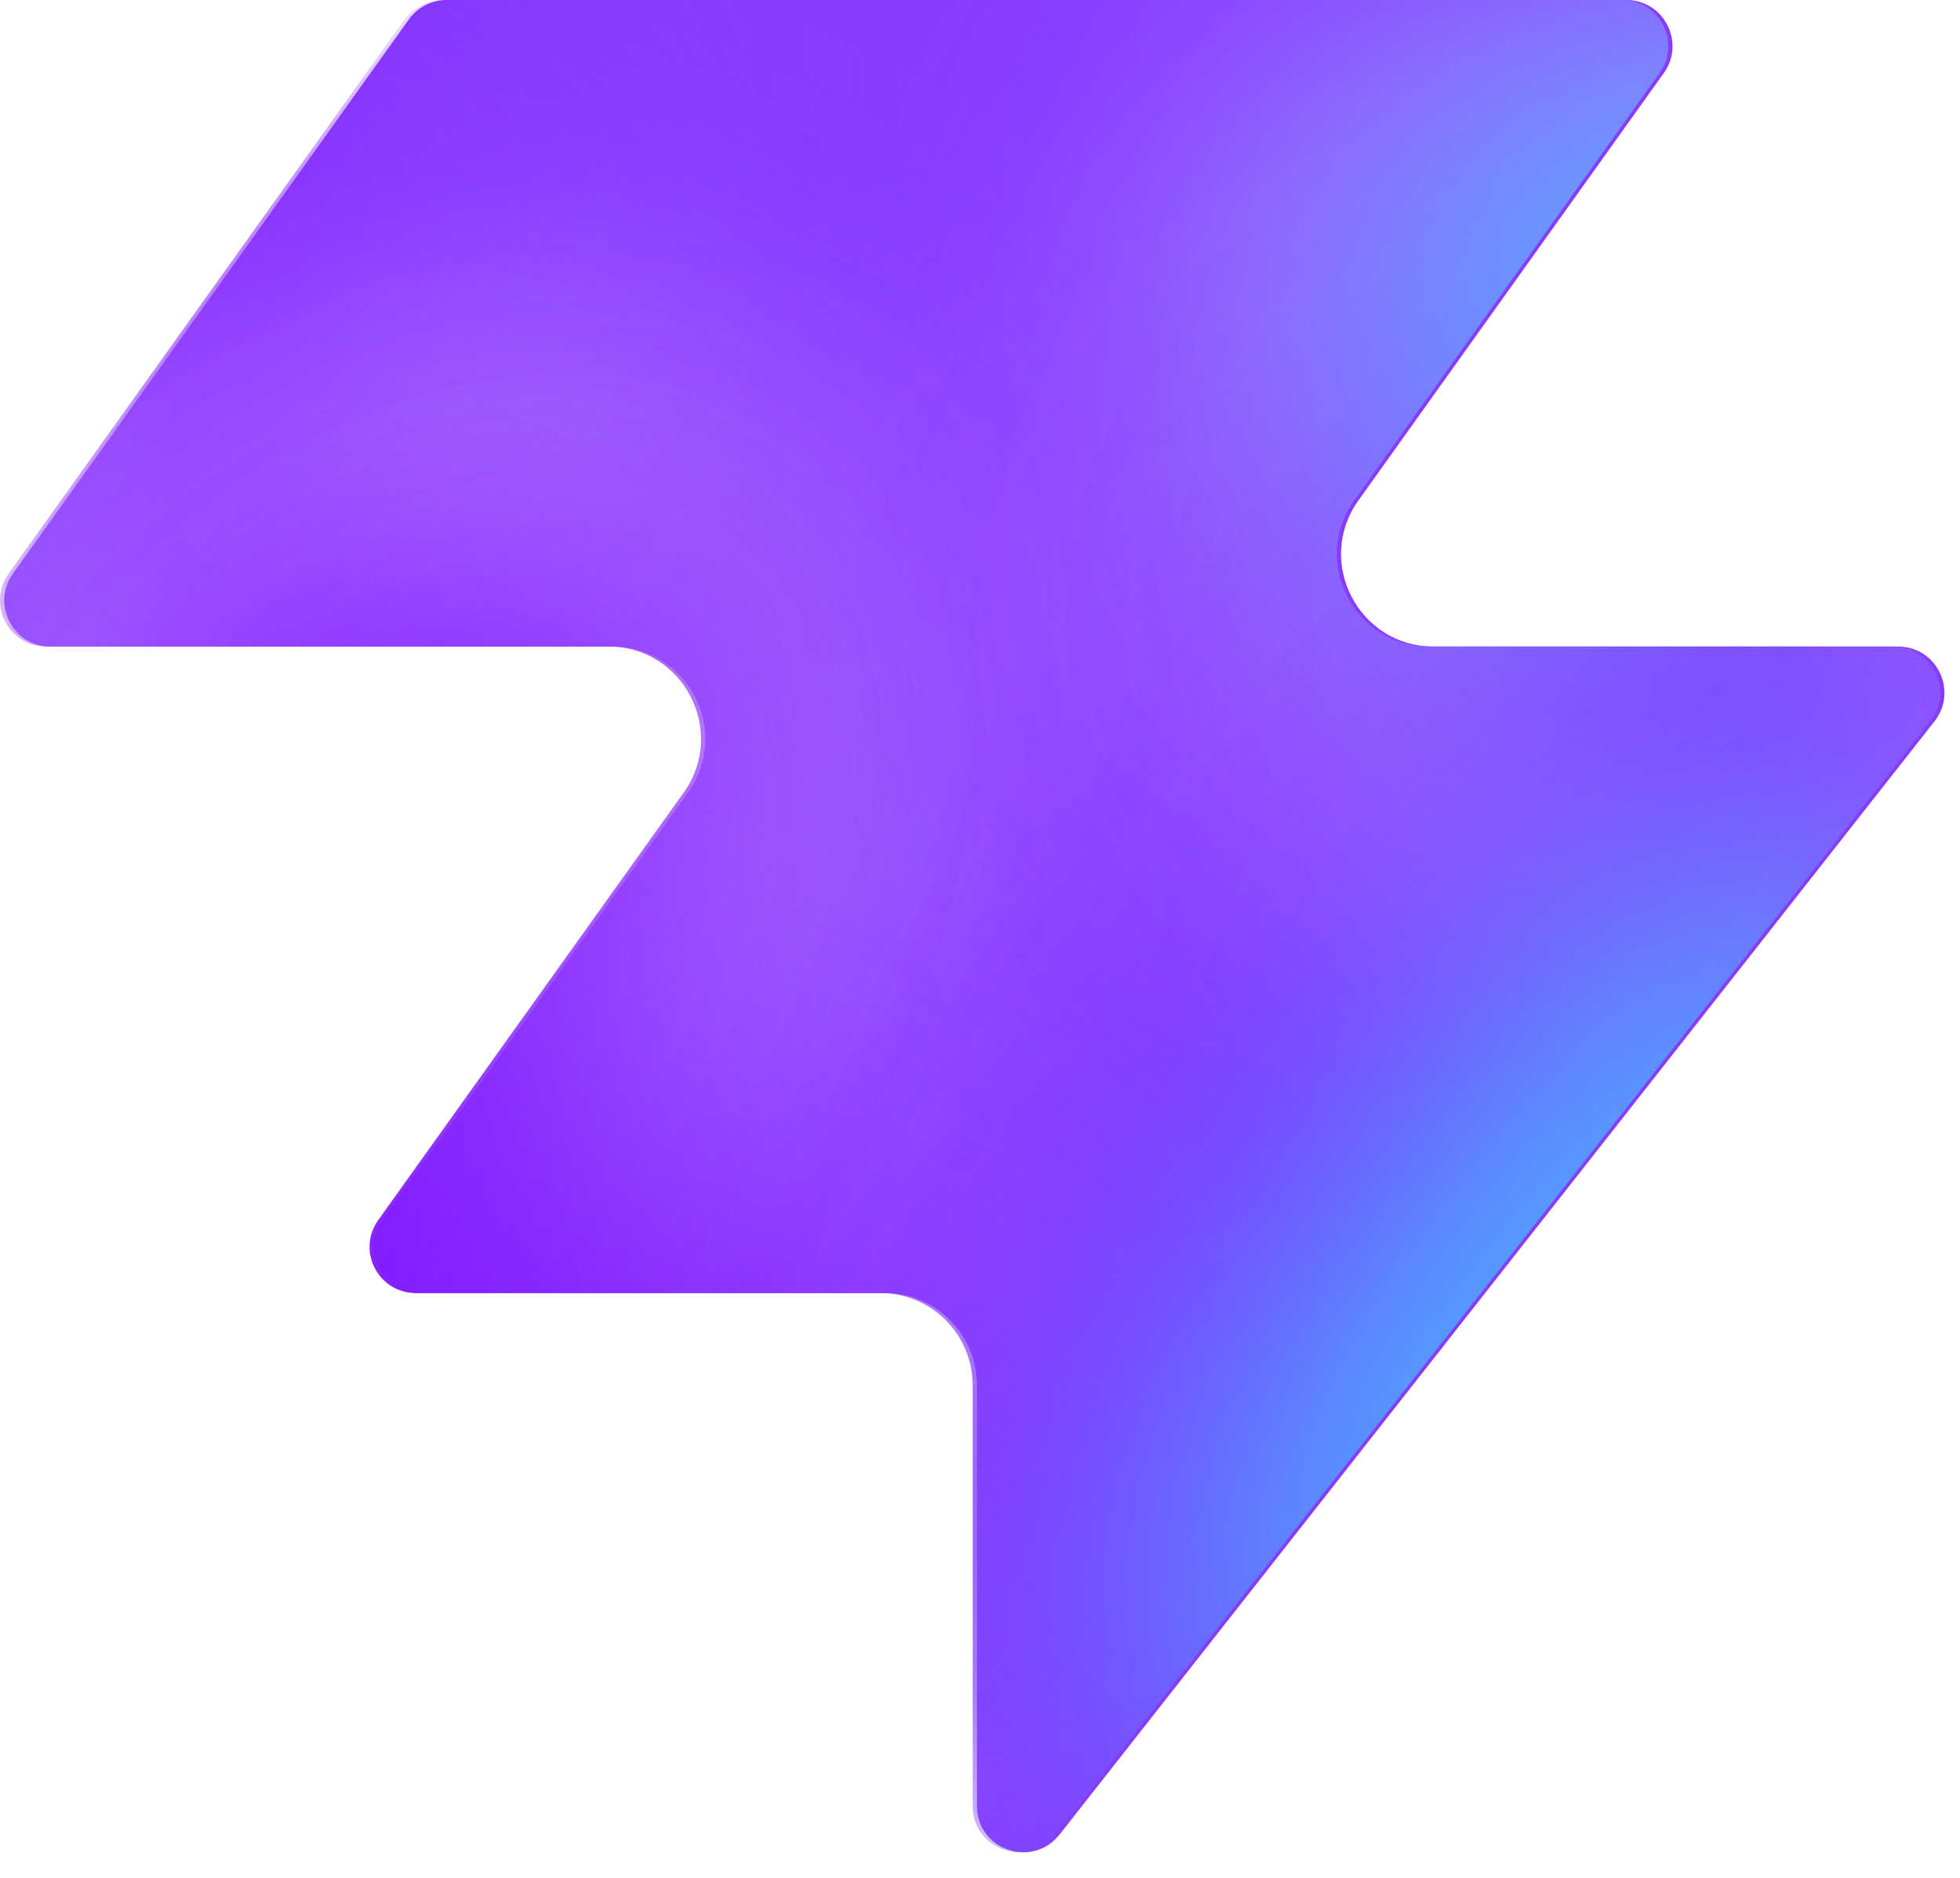
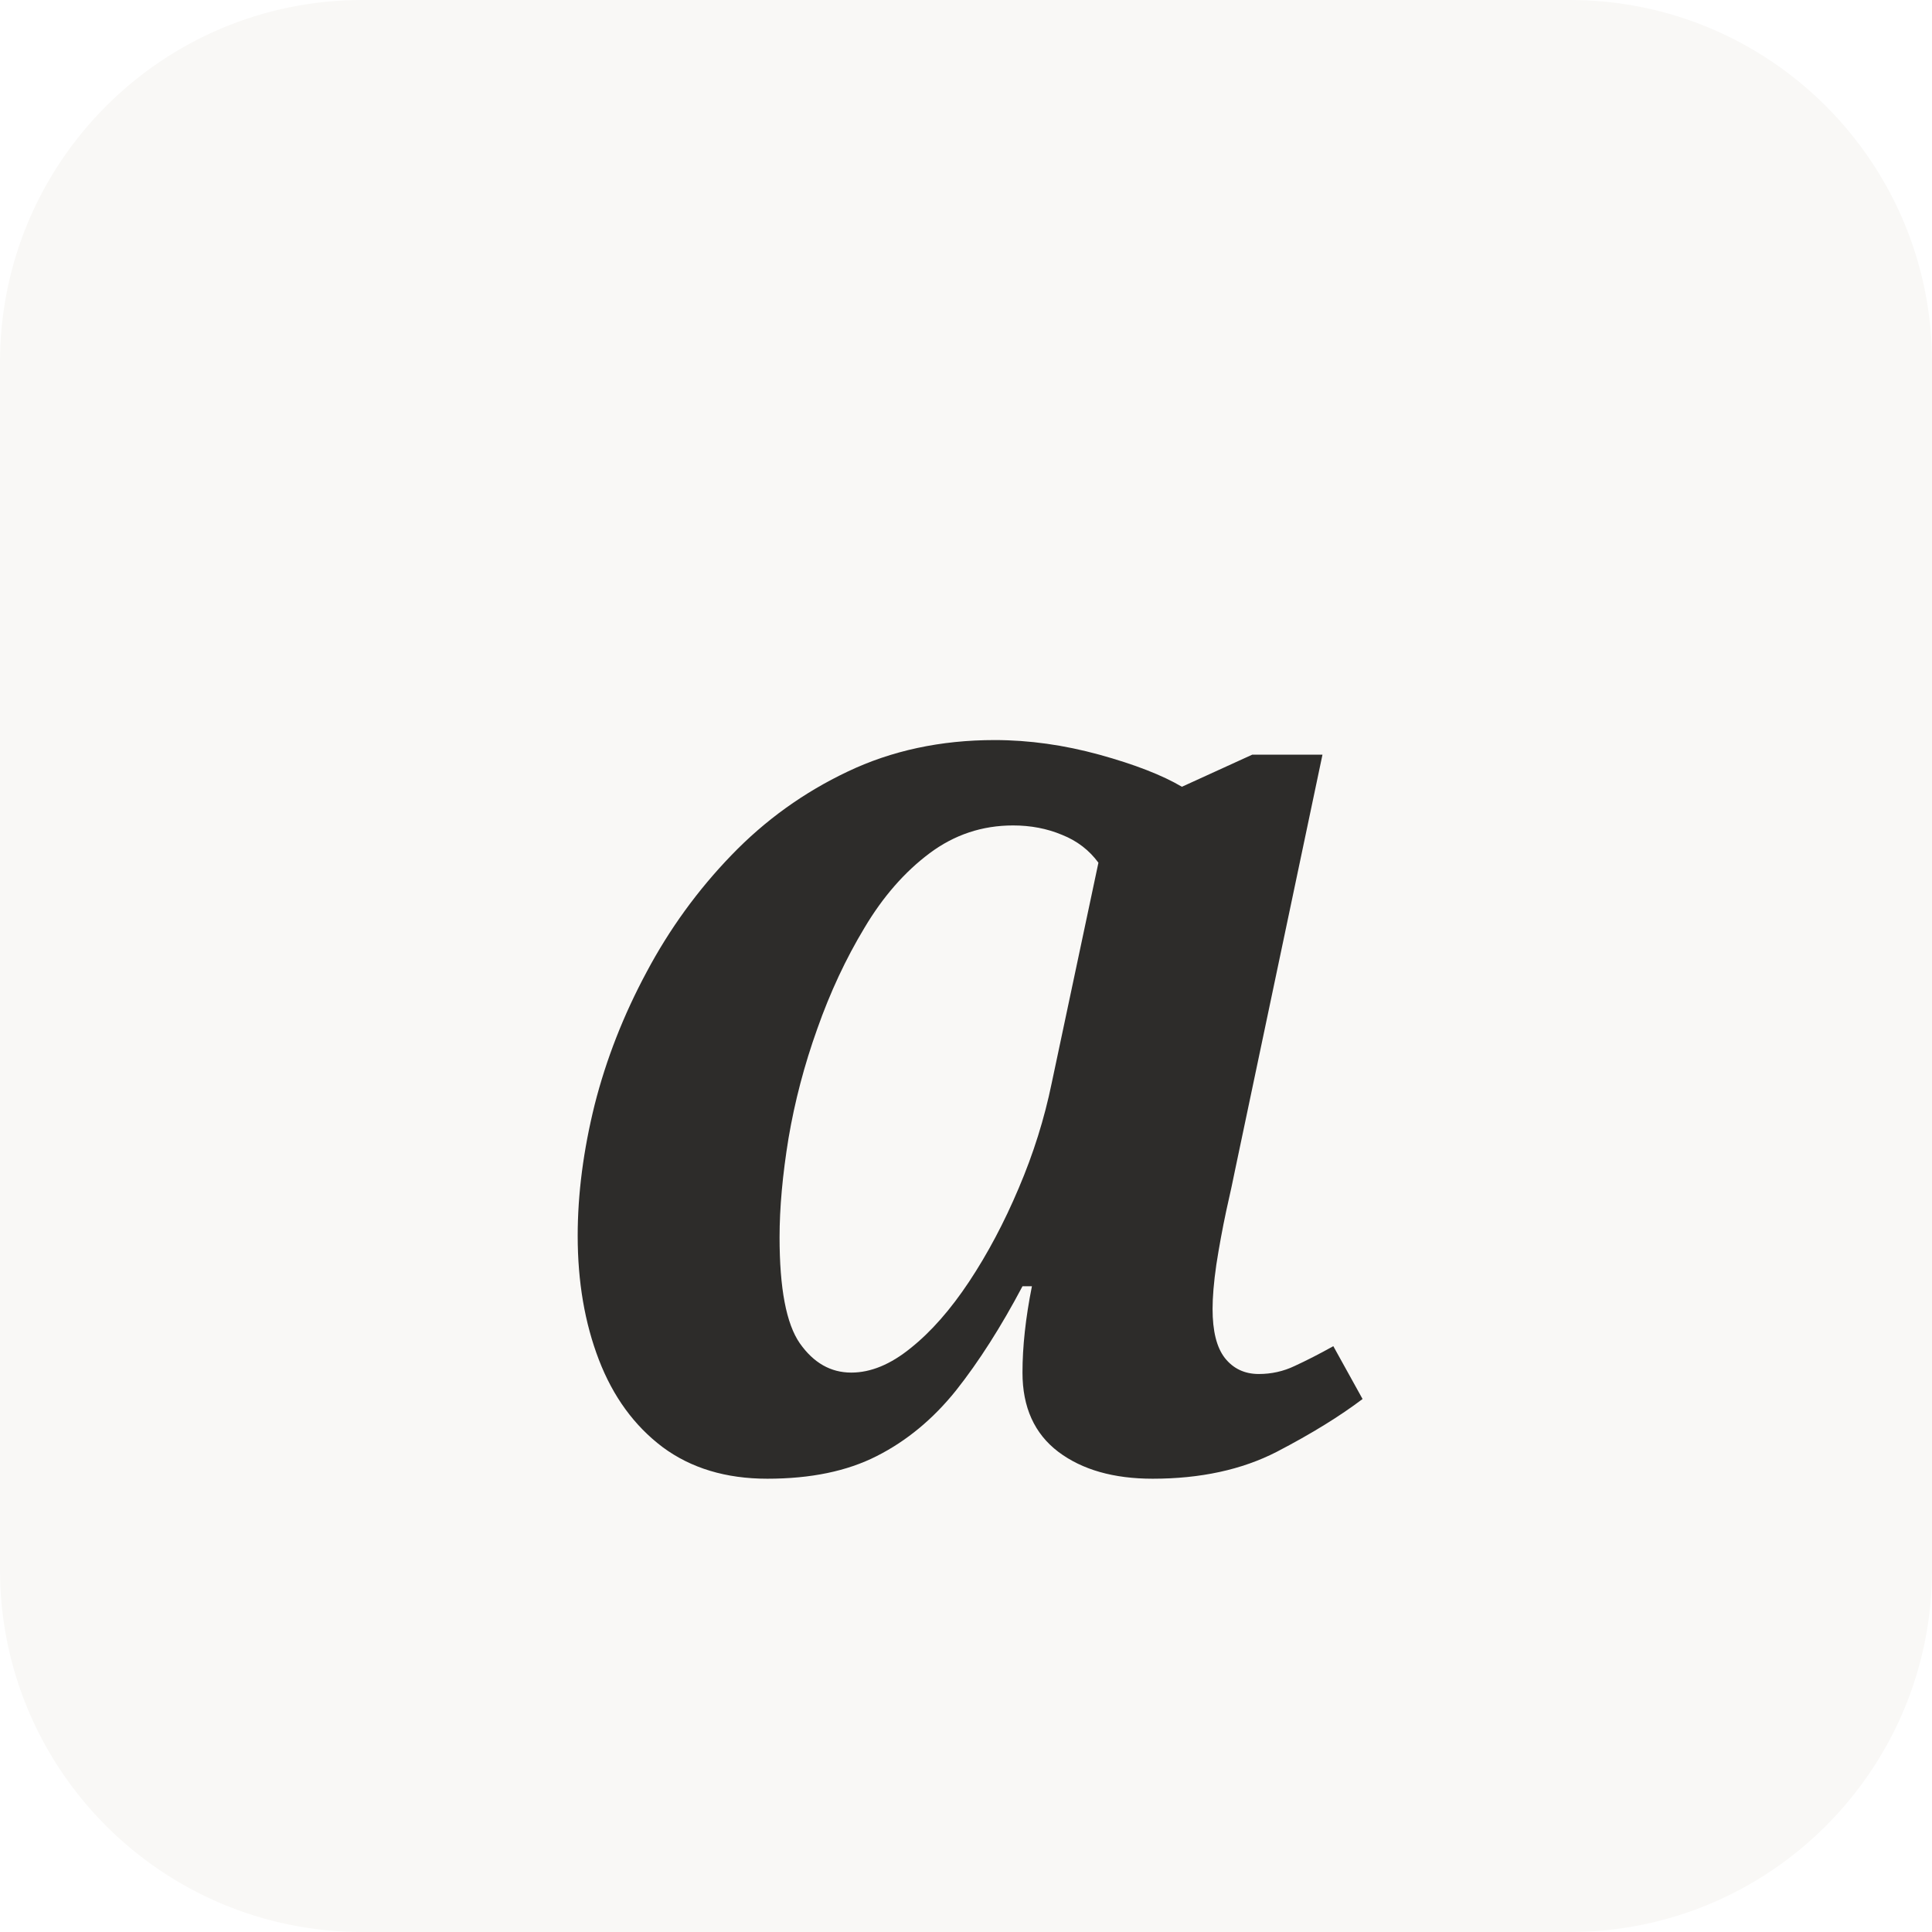
- <svg xmlns="http://www.w3.org/2000/svg" width="48" height="46" fill="none" viewBox="0 0 48 46">
-   <path fill="#863bff" d="M25.946 44.938c-.664.845-2.021.375-2.021-.698V33.937a2.26 2.26 0 0 0-2.262-2.262H10.287c-.92 0-1.456-1.04-.92-1.788l7.48-10.471c1.07-1.497 0-3.578-1.842-3.578H1.237c-.92 0-1.456-1.04-.92-1.788L10.013.474c.214-.297.556-.474.92-.474h28.894c.92 0 1.456 1.04.92 1.788l-7.48 10.471c-1.07 1.498 0 3.579 1.842 3.579h11.377c.943 0 1.473 1.088.89 1.83L25.947 44.94z" style="fill:#863bff;fill:color(display-p3 .525 .23 1);fill-opacity:1" />
-   <mask id="a" width="48" height="46" x="0" y="0" maskUnits="userSpaceOnUse" style="mask-type:alpha">
-     <path fill="#000" d="M25.842 44.938c-.664.844-2.021.375-2.021-.698V33.937a2.26 2.26 0 0 0-2.262-2.262H10.183c-.92 0-1.456-1.04-.92-1.788l7.48-10.471c1.07-1.498 0-3.579-1.842-3.579H1.133c-.92 0-1.456-1.04-.92-1.787L9.91.473c.214-.297.556-.474.92-.474h28.894c.92 0 1.456 1.04.92 1.788l-7.48 10.471c-1.07 1.498 0 3.578 1.842 3.578h11.377c.943 0 1.473 1.088.89 1.832L25.843 44.94z" style="fill:#000;fill-opacity:1" />
-   </mask>
-   <g mask="url(#a)">
-     <g filter="url(#b)">
-       <ellipse cx="5.508" cy="14.704" fill="#ede6ff" rx="5.508" ry="14.704" style="fill:#ede6ff;fill:color(display-p3 .927 .903 1);fill-opacity:1" transform="matrix(.00324 1 1 -.00324 -4.47 31.516)" />
-     </g>
-     <g filter="url(#c)">
-       <ellipse cx="10.399" cy="29.851" fill="#ede6ff" rx="10.399" ry="29.851" style="fill:#ede6ff;fill:color(display-p3 .927 .903 1);fill-opacity:1" transform="matrix(.00324 1 1 -.00324 -39.328 7.883)" />
-     </g>
-     <g filter="url(#d)">
-       <ellipse cx="5.508" cy="30.487" fill="#7e14ff" rx="5.508" ry="30.487" style="fill:#7e14ff;fill:color(display-p3 .492 .077 1);fill-opacity:1" transform="rotate(89.814 -25.913 -14.639)scale(1 -1)" />
-     </g>
-     <g filter="url(#e)">
-       <ellipse cx="5.508" cy="30.599" fill="#7e14ff" rx="5.508" ry="30.599" style="fill:#7e14ff;fill:color(display-p3 .492 .077 1);fill-opacity:1" transform="rotate(89.814 -32.644 -3.334)scale(1 -1)" />
-     </g>
-     <g filter="url(#f)">
-       <ellipse cx="5.508" cy="30.599" fill="#7e14ff" rx="5.508" ry="30.599" style="fill:#7e14ff;fill:color(display-p3 .492 .077 1);fill-opacity:1" transform="matrix(.00324 1 1 -.00324 -34.34 30.47)" />
-     </g>
-     <g filter="url(#g)">
-       <ellipse cx="14.072" cy="22.078" fill="#ede6ff" rx="14.072" ry="22.078" style="fill:#ede6ff;fill:color(display-p3 .927 .903 1);fill-opacity:1" transform="rotate(93.35 24.506 48.493)scale(-1 1)" />
-     </g>
-     <g filter="url(#h)">
-       <ellipse cx="3.47" cy="21.501" fill="#7e14ff" rx="3.47" ry="21.501" style="fill:#7e14ff;fill:color(display-p3 .492 .077 1);fill-opacity:1" transform="rotate(89.009 28.708 47.59)scale(-1 1)" />
-     </g>
-     <g filter="url(#i)">
-       <ellipse cx="3.47" cy="21.501" fill="#7e14ff" rx="3.47" ry="21.501" style="fill:#7e14ff;fill:color(display-p3 .492 .077 1);fill-opacity:1" transform="rotate(89.009 28.708 47.59)scale(-1 1)" />
-     </g>
-     <g filter="url(#j)">
-       <ellipse cx=".387" cy="8.972" fill="#7e14ff" rx="4.407" ry="29.108" style="fill:#7e14ff;fill:color(display-p3 .492 .077 1);fill-opacity:1" transform="rotate(39.51 .387 8.972)" />
-     </g>
-     <g filter="url(#k)">
-       <ellipse cx="47.523" cy="-6.092" fill="#7e14ff" rx="4.407" ry="29.108" style="fill:#7e14ff;fill:color(display-p3 .492 .077 1);fill-opacity:1" transform="rotate(37.892 47.523 -6.092)" />
-     </g>
-     <g filter="url(#l)">
-       <ellipse cx="41.412" cy="6.333" fill="#47bfff" rx="5.971" ry="9.665" style="fill:#47bfff;fill:color(display-p3 .28 .748 1);fill-opacity:1" transform="rotate(37.892 41.412 6.333)" />
-     </g>
-     <g filter="url(#m)">
-       <ellipse cx="-1.879" cy="38.332" fill="#7e14ff" rx="4.407" ry="29.108" style="fill:#7e14ff;fill:color(display-p3 .492 .077 1);fill-opacity:1" transform="rotate(37.892 -1.88 38.332)" />
-     </g>
-     <g filter="url(#n)">
-       <ellipse cx="-1.879" cy="38.332" fill="#7e14ff" rx="4.407" ry="29.108" style="fill:#7e14ff;fill:color(display-p3 .492 .077 1);fill-opacity:1" transform="rotate(37.892 -1.88 38.332)" />
-     </g>
-     <g filter="url(#o)">
-       <ellipse cx="35.651" cy="29.907" fill="#7e14ff" rx="4.407" ry="29.108" style="fill:#7e14ff;fill:color(display-p3 .492 .077 1);fill-opacity:1" transform="rotate(37.892 35.651 29.907)" />
-     </g>
-     <g filter="url(#p)">
-       <ellipse cx="38.418" cy="32.4" fill="#47bfff" rx="5.971" ry="15.297" style="fill:#47bfff;fill:color(display-p3 .28 .748 1);fill-opacity:1" transform="rotate(37.892 38.418 32.4)" />
-     </g>
-   </g>
-   <defs>
-     <filter id="b" width="60.045" height="41.654" x="-19.77" y="16.149" color-interpolation-filters="sRGB" filterUnits="userSpaceOnUse">
-       <feFlood flood-opacity="0" result="BackgroundImageFix" />
-       <feBlend in="SourceGraphic" in2="BackgroundImageFix" result="shape" />
-       <feGaussianBlur result="effect1_foregroundBlur_2002_17158" stdDeviation="7.659" />
-     </filter>
-     <filter id="c" width="90.34" height="51.437" x="-54.613" y="-7.533" color-interpolation-filters="sRGB" filterUnits="userSpaceOnUse">
-       <feFlood flood-opacity="0" result="BackgroundImageFix" />
-       <feBlend in="SourceGraphic" in2="BackgroundImageFix" result="shape" />
-       <feGaussianBlur result="effect1_foregroundBlur_2002_17158" stdDeviation="7.659" />
-     </filter>
-     <filter id="d" width="79.355" height="29.4" x="-49.64" y="2.03" color-interpolation-filters="sRGB" filterUnits="userSpaceOnUse">
-       <feFlood flood-opacity="0" result="BackgroundImageFix" />
-       <feBlend in="SourceGraphic" in2="BackgroundImageFix" result="shape" />
-       <feGaussianBlur result="effect1_foregroundBlur_2002_17158" stdDeviation="4.596" />
-     </filter>
-     <filter id="e" width="79.579" height="29.4" x="-45.045" y="20.029" color-interpolation-filters="sRGB" filterUnits="userSpaceOnUse">
-       <feFlood flood-opacity="0" result="BackgroundImageFix" />
-       <feBlend in="SourceGraphic" in2="BackgroundImageFix" result="shape" />
-       <feGaussianBlur result="effect1_foregroundBlur_2002_17158" stdDeviation="4.596" />
-     </filter>
-     <filter id="f" width="79.579" height="29.4" x="-43.513" y="21.178" color-interpolation-filters="sRGB" filterUnits="userSpaceOnUse">
-       <feFlood flood-opacity="0" result="BackgroundImageFix" />
-       <feBlend in="SourceGraphic" in2="BackgroundImageFix" result="shape" />
-       <feGaussianBlur result="effect1_foregroundBlur_2002_17158" stdDeviation="4.596" />
-     </filter>
-     <filter id="g" width="74.749" height="58.852" x="15.756" y="-17.901" color-interpolation-filters="sRGB" filterUnits="userSpaceOnUse">
-       <feFlood flood-opacity="0" result="BackgroundImageFix" />
-       <feBlend in="SourceGraphic" in2="BackgroundImageFix" result="shape" />
-       <feGaussianBlur result="effect1_foregroundBlur_2002_17158" stdDeviation="7.659" />
-     </filter>
-     <filter id="h" width="61.377" height="25.362" x="23.548" y="2.284" color-interpolation-filters="sRGB" filterUnits="userSpaceOnUse">
-       <feFlood flood-opacity="0" result="BackgroundImageFix" />
-       <feBlend in="SourceGraphic" in2="BackgroundImageFix" result="shape" />
-       <feGaussianBlur result="effect1_foregroundBlur_2002_17158" stdDeviation="4.596" />
-     </filter>
-     <filter id="i" width="61.377" height="25.362" x="23.548" y="2.284" color-interpolation-filters="sRGB" filterUnits="userSpaceOnUse">
-       <feFlood flood-opacity="0" result="BackgroundImageFix" />
-       <feBlend in="SourceGraphic" in2="BackgroundImageFix" result="shape" />
-       <feGaussianBlur result="effect1_foregroundBlur_2002_17158" stdDeviation="4.596" />
-     </filter>
-     <filter id="j" width="56.045" height="63.649" x="-27.636" y="-22.853" color-interpolation-filters="sRGB" filterUnits="userSpaceOnUse">
-       <feFlood flood-opacity="0" result="BackgroundImageFix" />
-       <feBlend in="SourceGraphic" in2="BackgroundImageFix" result="shape" />
-       <feGaussianBlur result="effect1_foregroundBlur_2002_17158" stdDeviation="4.596" />
-     </filter>
-     <filter id="k" width="54.814" height="64.646" x="20.116" y="-38.415" color-interpolation-filters="sRGB" filterUnits="userSpaceOnUse">
-       <feFlood flood-opacity="0" result="BackgroundImageFix" />
-       <feBlend in="SourceGraphic" in2="BackgroundImageFix" result="shape" />
-       <feGaussianBlur result="effect1_foregroundBlur_2002_17158" stdDeviation="4.596" />
-     </filter>
-     <filter id="l" width="33.541" height="35.313" x="24.641" y="-11.323" color-interpolation-filters="sRGB" filterUnits="userSpaceOnUse">
-       <feFlood flood-opacity="0" result="BackgroundImageFix" />
-       <feBlend in="SourceGraphic" in2="BackgroundImageFix" result="shape" />
-       <feGaussianBlur result="effect1_foregroundBlur_2002_17158" stdDeviation="4.596" />
-     </filter>
-     <filter id="m" width="54.814" height="64.646" x="-29.286" y="6.009" color-interpolation-filters="sRGB" filterUnits="userSpaceOnUse">
-       <feFlood flood-opacity="0" result="BackgroundImageFix" />
-       <feBlend in="SourceGraphic" in2="BackgroundImageFix" result="shape" />
-       <feGaussianBlur result="effect1_foregroundBlur_2002_17158" stdDeviation="4.596" />
-     </filter>
-     <filter id="n" width="54.814" height="64.646" x="-29.286" y="6.009" color-interpolation-filters="sRGB" filterUnits="userSpaceOnUse">
-       <feFlood flood-opacity="0" result="BackgroundImageFix" />
-       <feBlend in="SourceGraphic" in2="BackgroundImageFix" result="shape" />
-       <feGaussianBlur result="effect1_foregroundBlur_2002_17158" stdDeviation="4.596" />
-     </filter>
-     <filter id="o" width="54.814" height="64.646" x="8.244" y="-2.416" color-interpolation-filters="sRGB" filterUnits="userSpaceOnUse">
-       <feFlood flood-opacity="0" result="BackgroundImageFix" />
-       <feBlend in="SourceGraphic" in2="BackgroundImageFix" result="shape" />
-       <feGaussianBlur result="effect1_foregroundBlur_2002_17158" stdDeviation="4.596" />
-     </filter>
-     <filter id="p" width="39.409" height="43.623" x="18.713" y="10.588" color-interpolation-filters="sRGB" filterUnits="userSpaceOnUse">
-       <feFlood flood-opacity="0" result="BackgroundImageFix" />
-       <feBlend in="SourceGraphic" in2="BackgroundImageFix" result="shape" />
-       <feGaussianBlur result="effect1_foregroundBlur_2002_17158" stdDeviation="4.596" />
-     </filter>
-   </defs>
+ <svg xmlns="http://www.w3.org/2000/svg" viewBox="0 0 64 64" fill="none">
+   <rect width="64" height="64" rx="12" fill="#f9f8f6" />
+   <text x="50%" y="52%" font-family="Georgia, serif" font-style="italic" font-weight="600" font-size="44" fill="#2d2c2a" text-anchor="middle" dominant-baseline="middle">a</text>
</svg>
